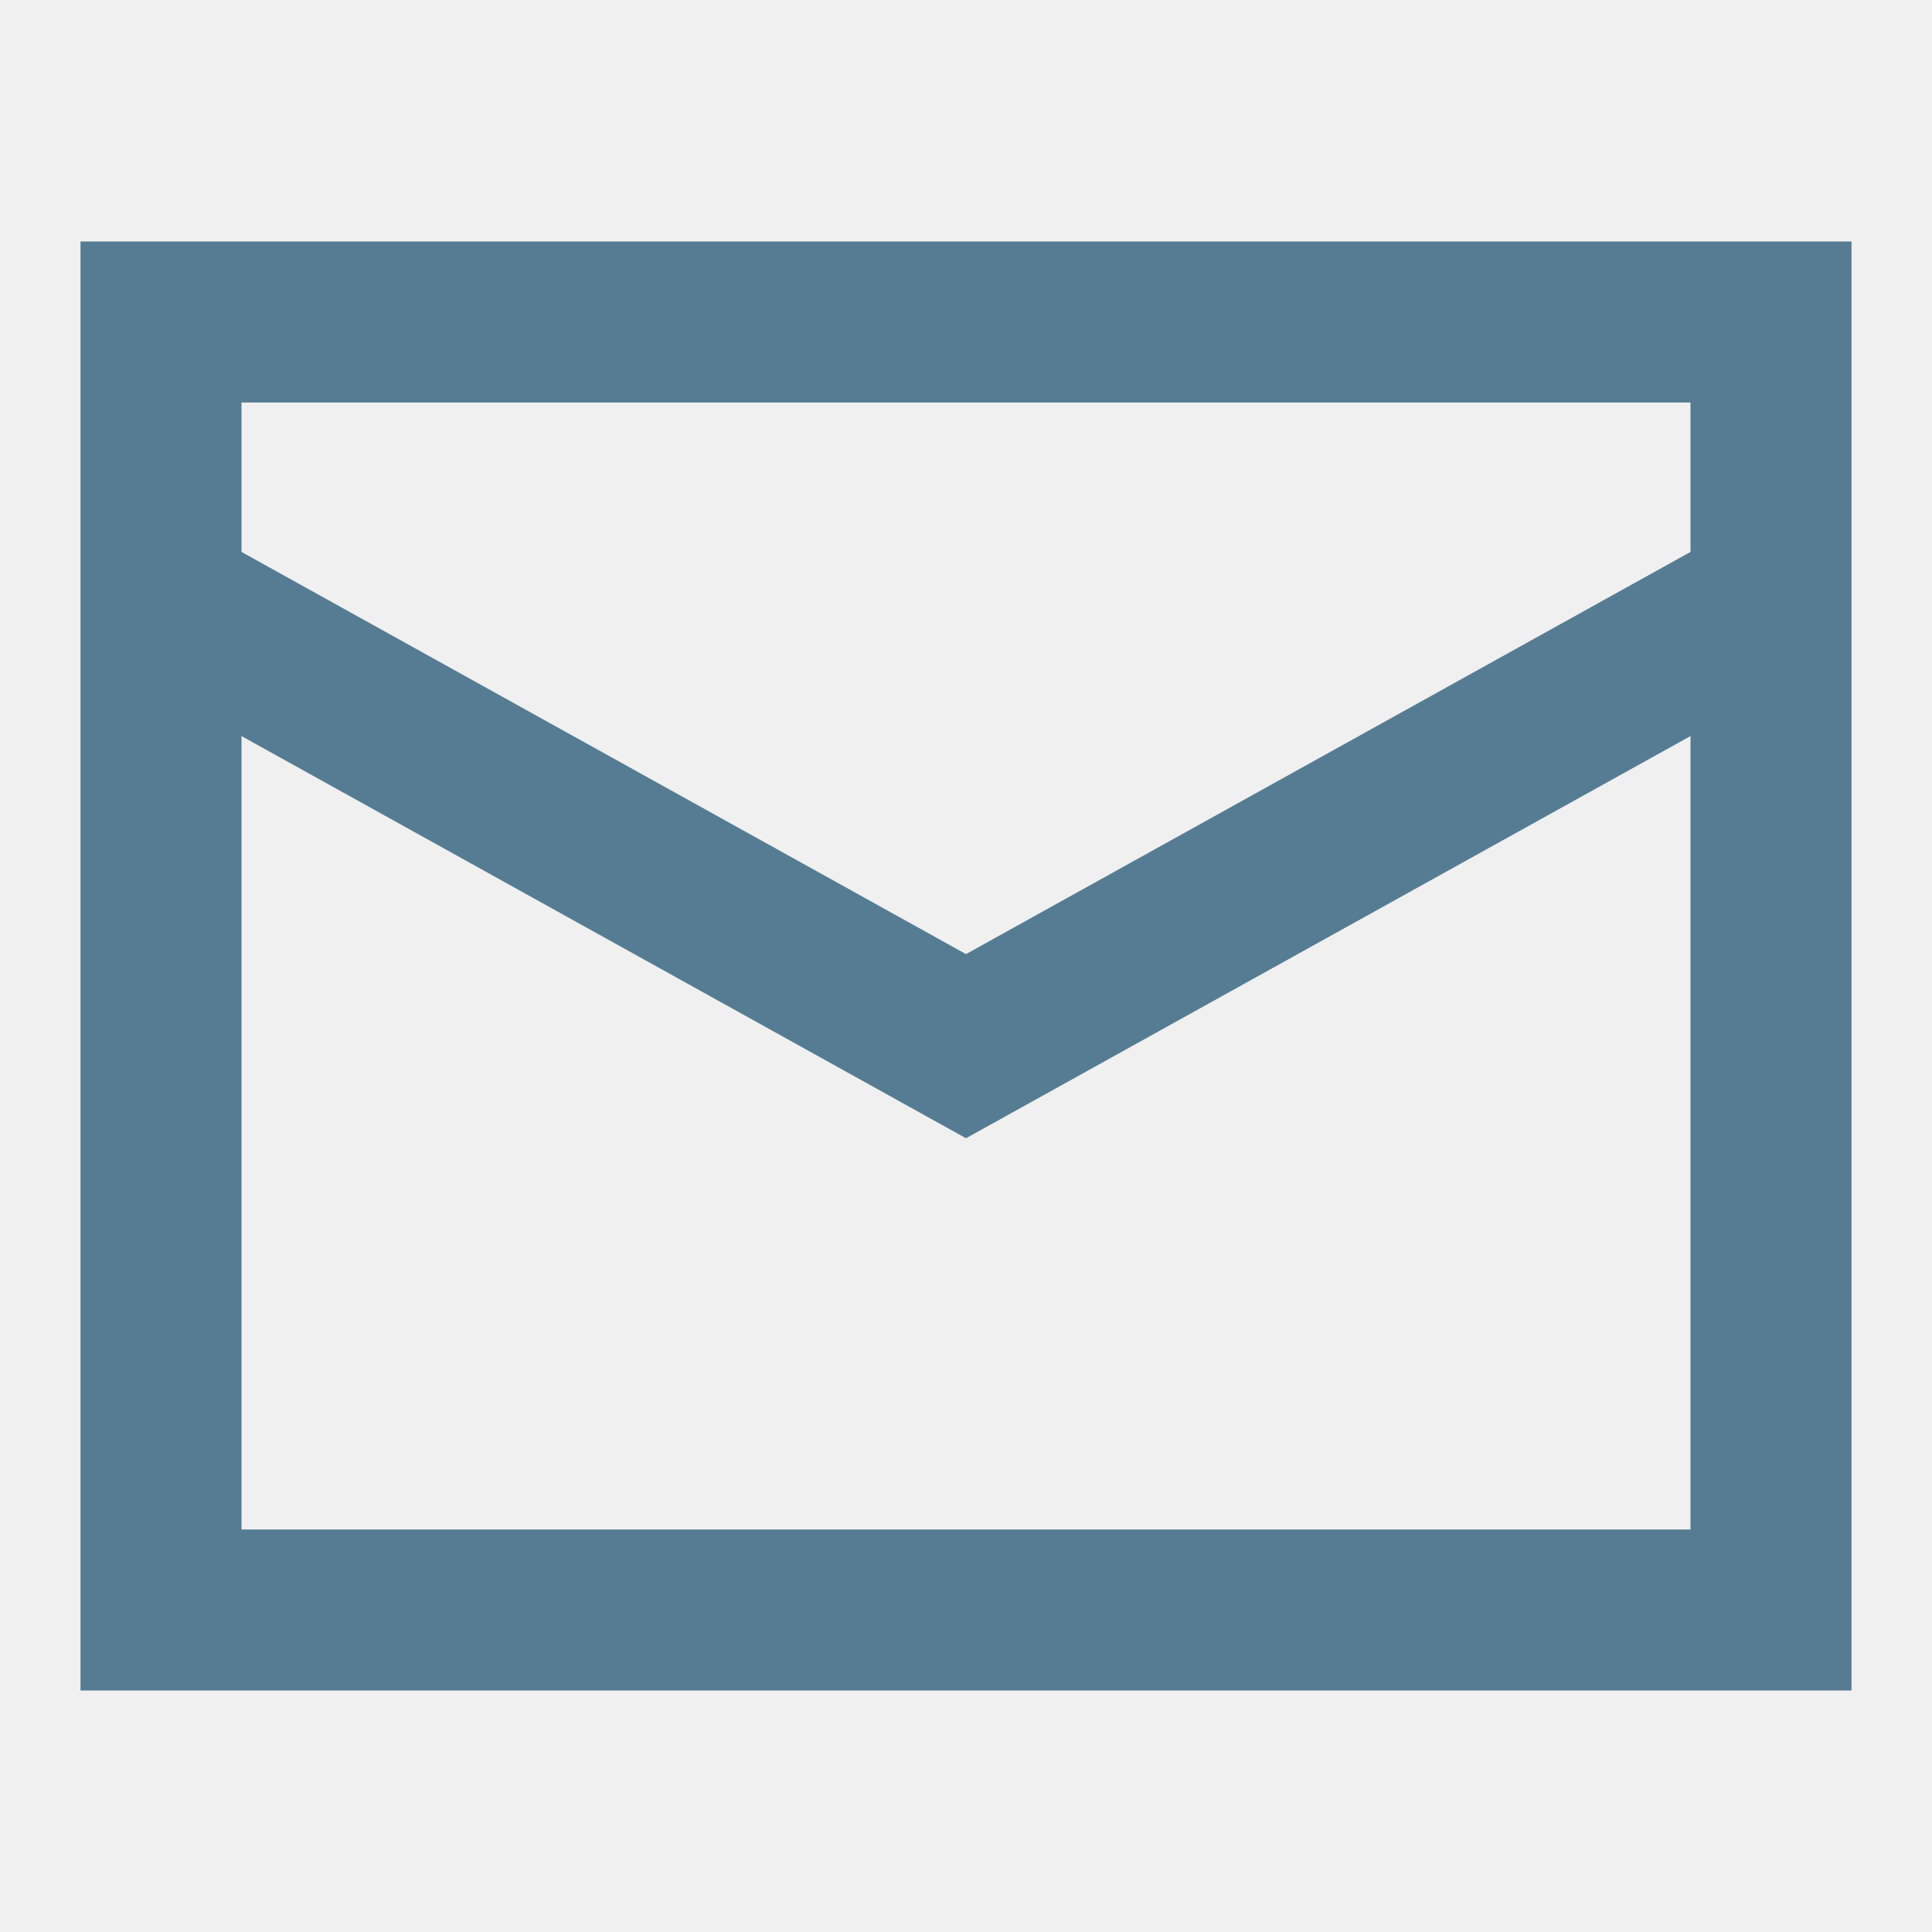
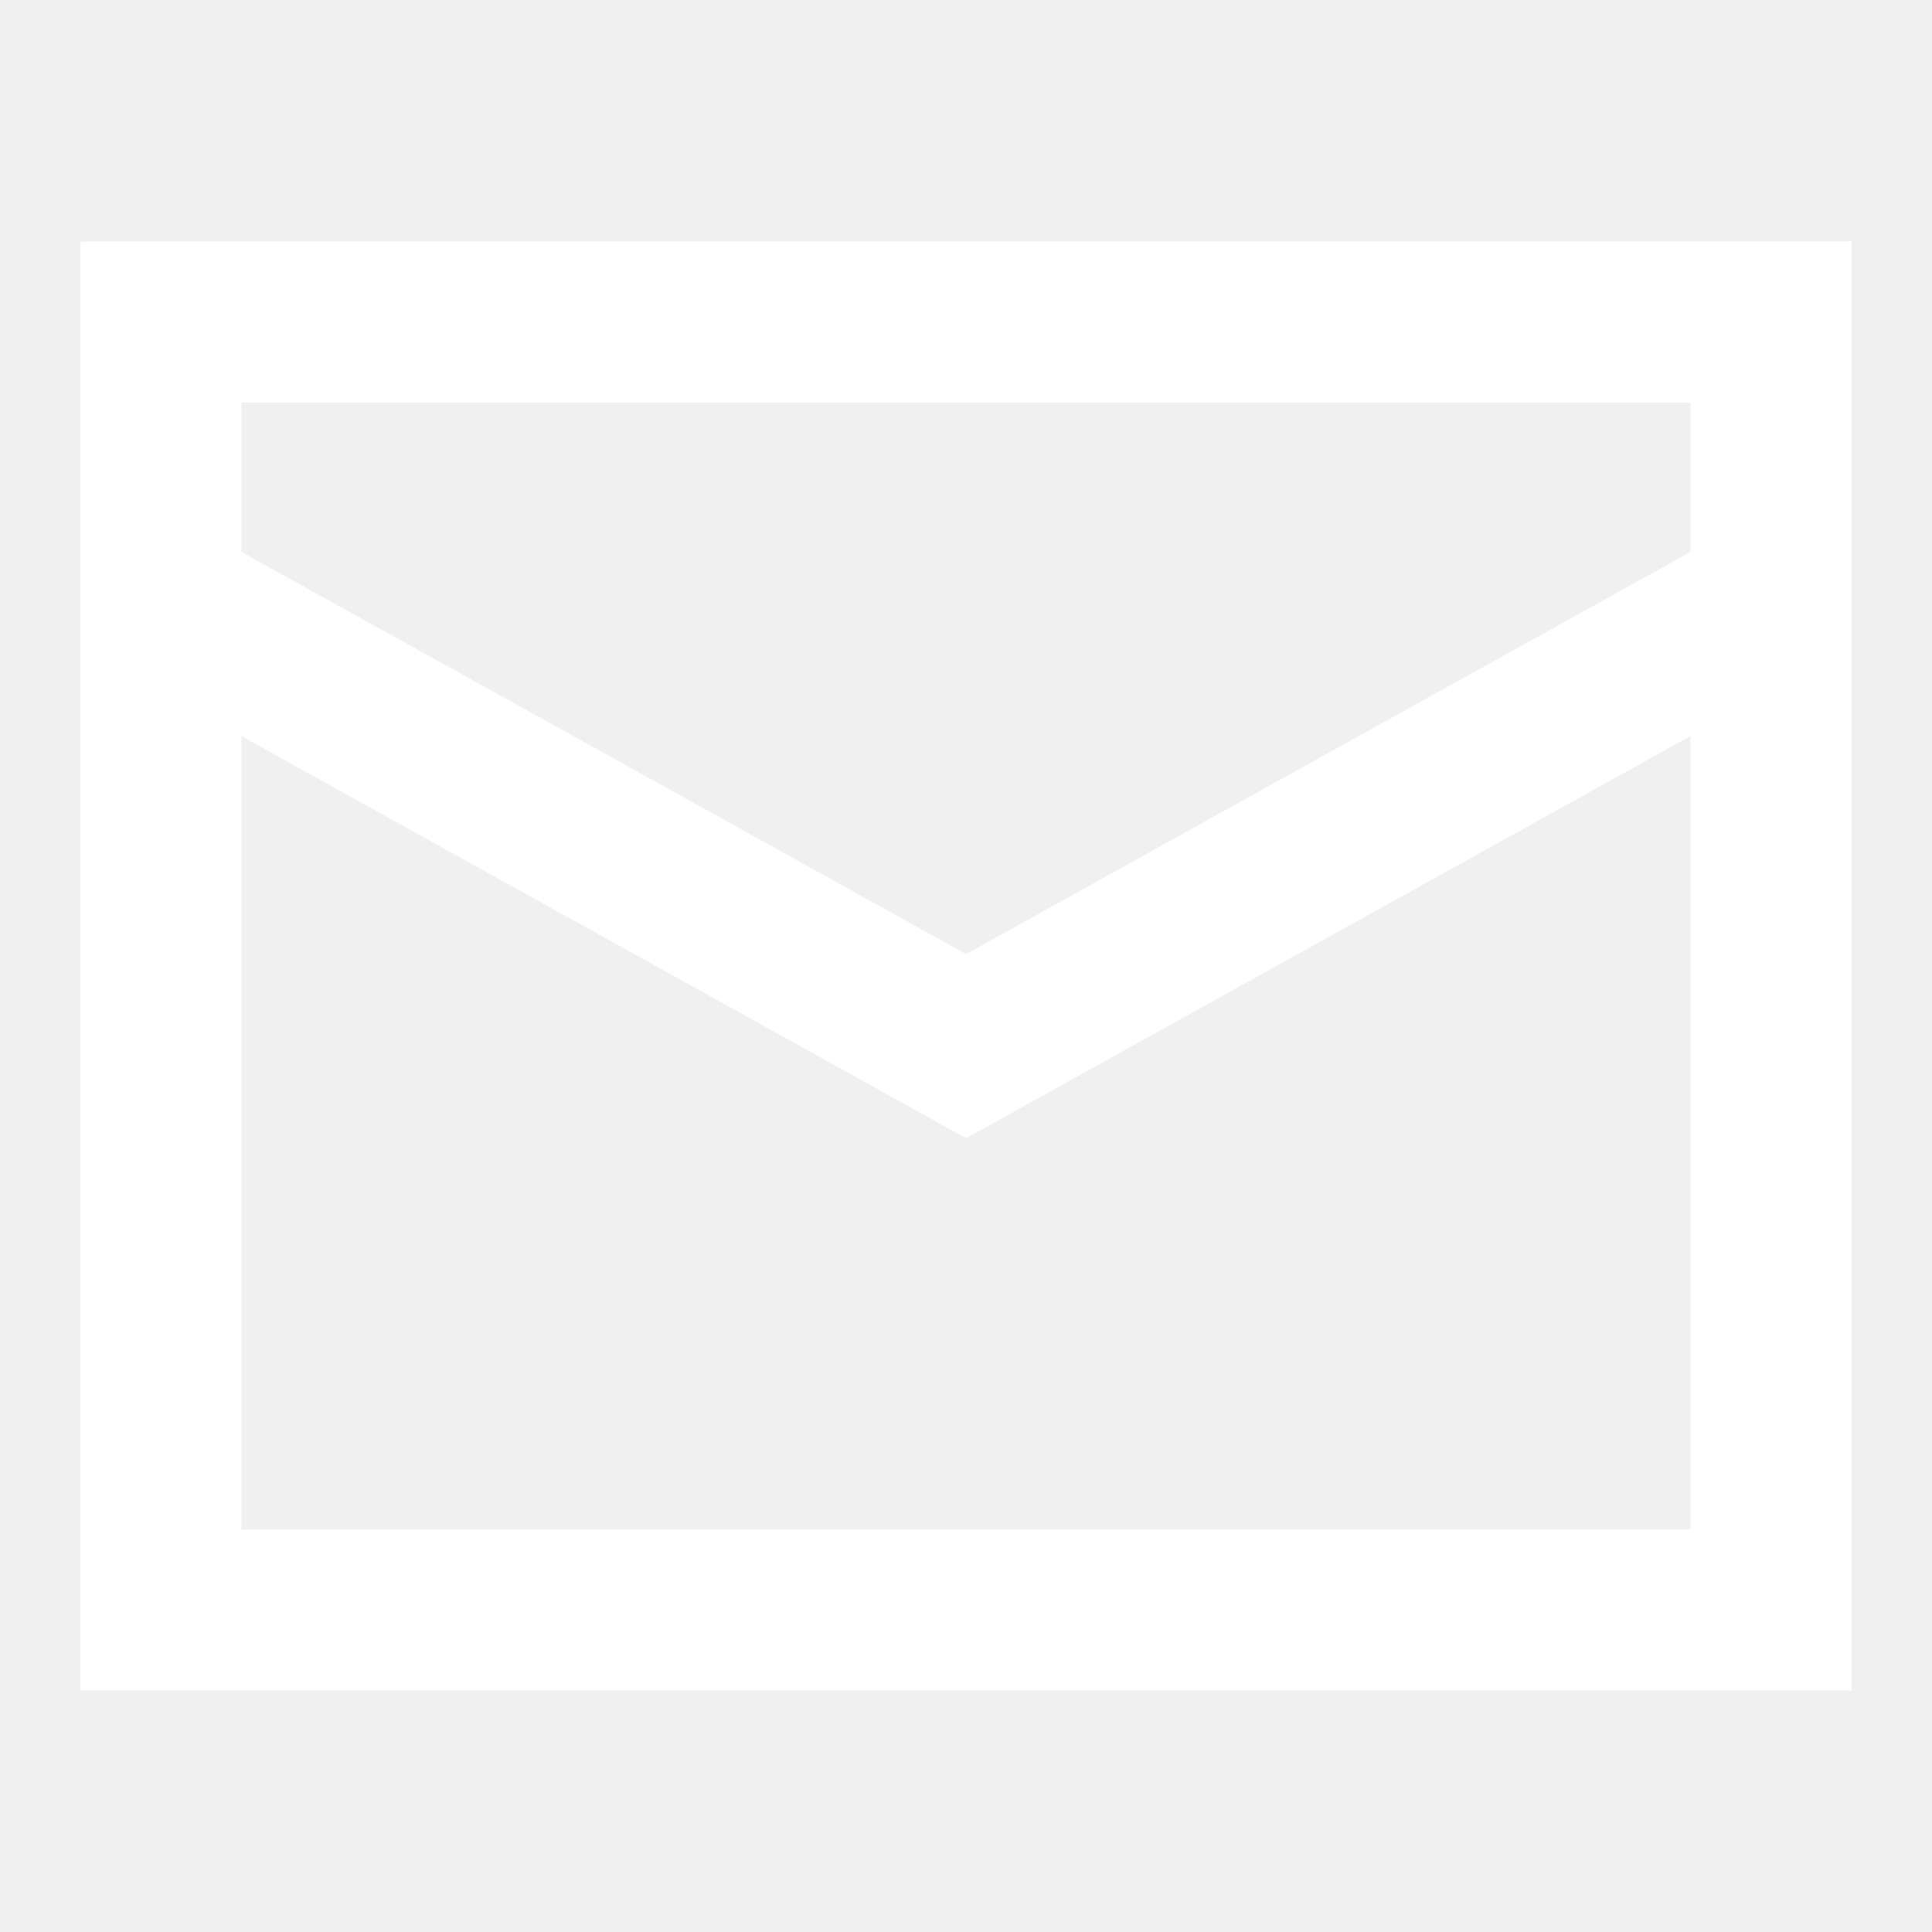
<svg xmlns="http://www.w3.org/2000/svg" width="24" height="24" viewBox="0 0 24 24" fill="none">
-   <path d="M22 4H2V20H22V4Z" stroke="#557C93" stroke-width="2" stroke-linecap="square" />
-   <path d="M21 8L12 12.996C12 12.996 6.515 9.951 3 8" stroke="#557C93" stroke-width="2" stroke-linecap="square" />
+   <path d="M22 4H2V20H22V4Z" stroke="#ffffff" stroke-width="2" stroke-linecap="square" />
+   <path d="M21 8L12 12.996C12 12.996 6.515 9.951 3 8" stroke="#ffffff" stroke-width="2" stroke-linecap="square" />
</svg>
